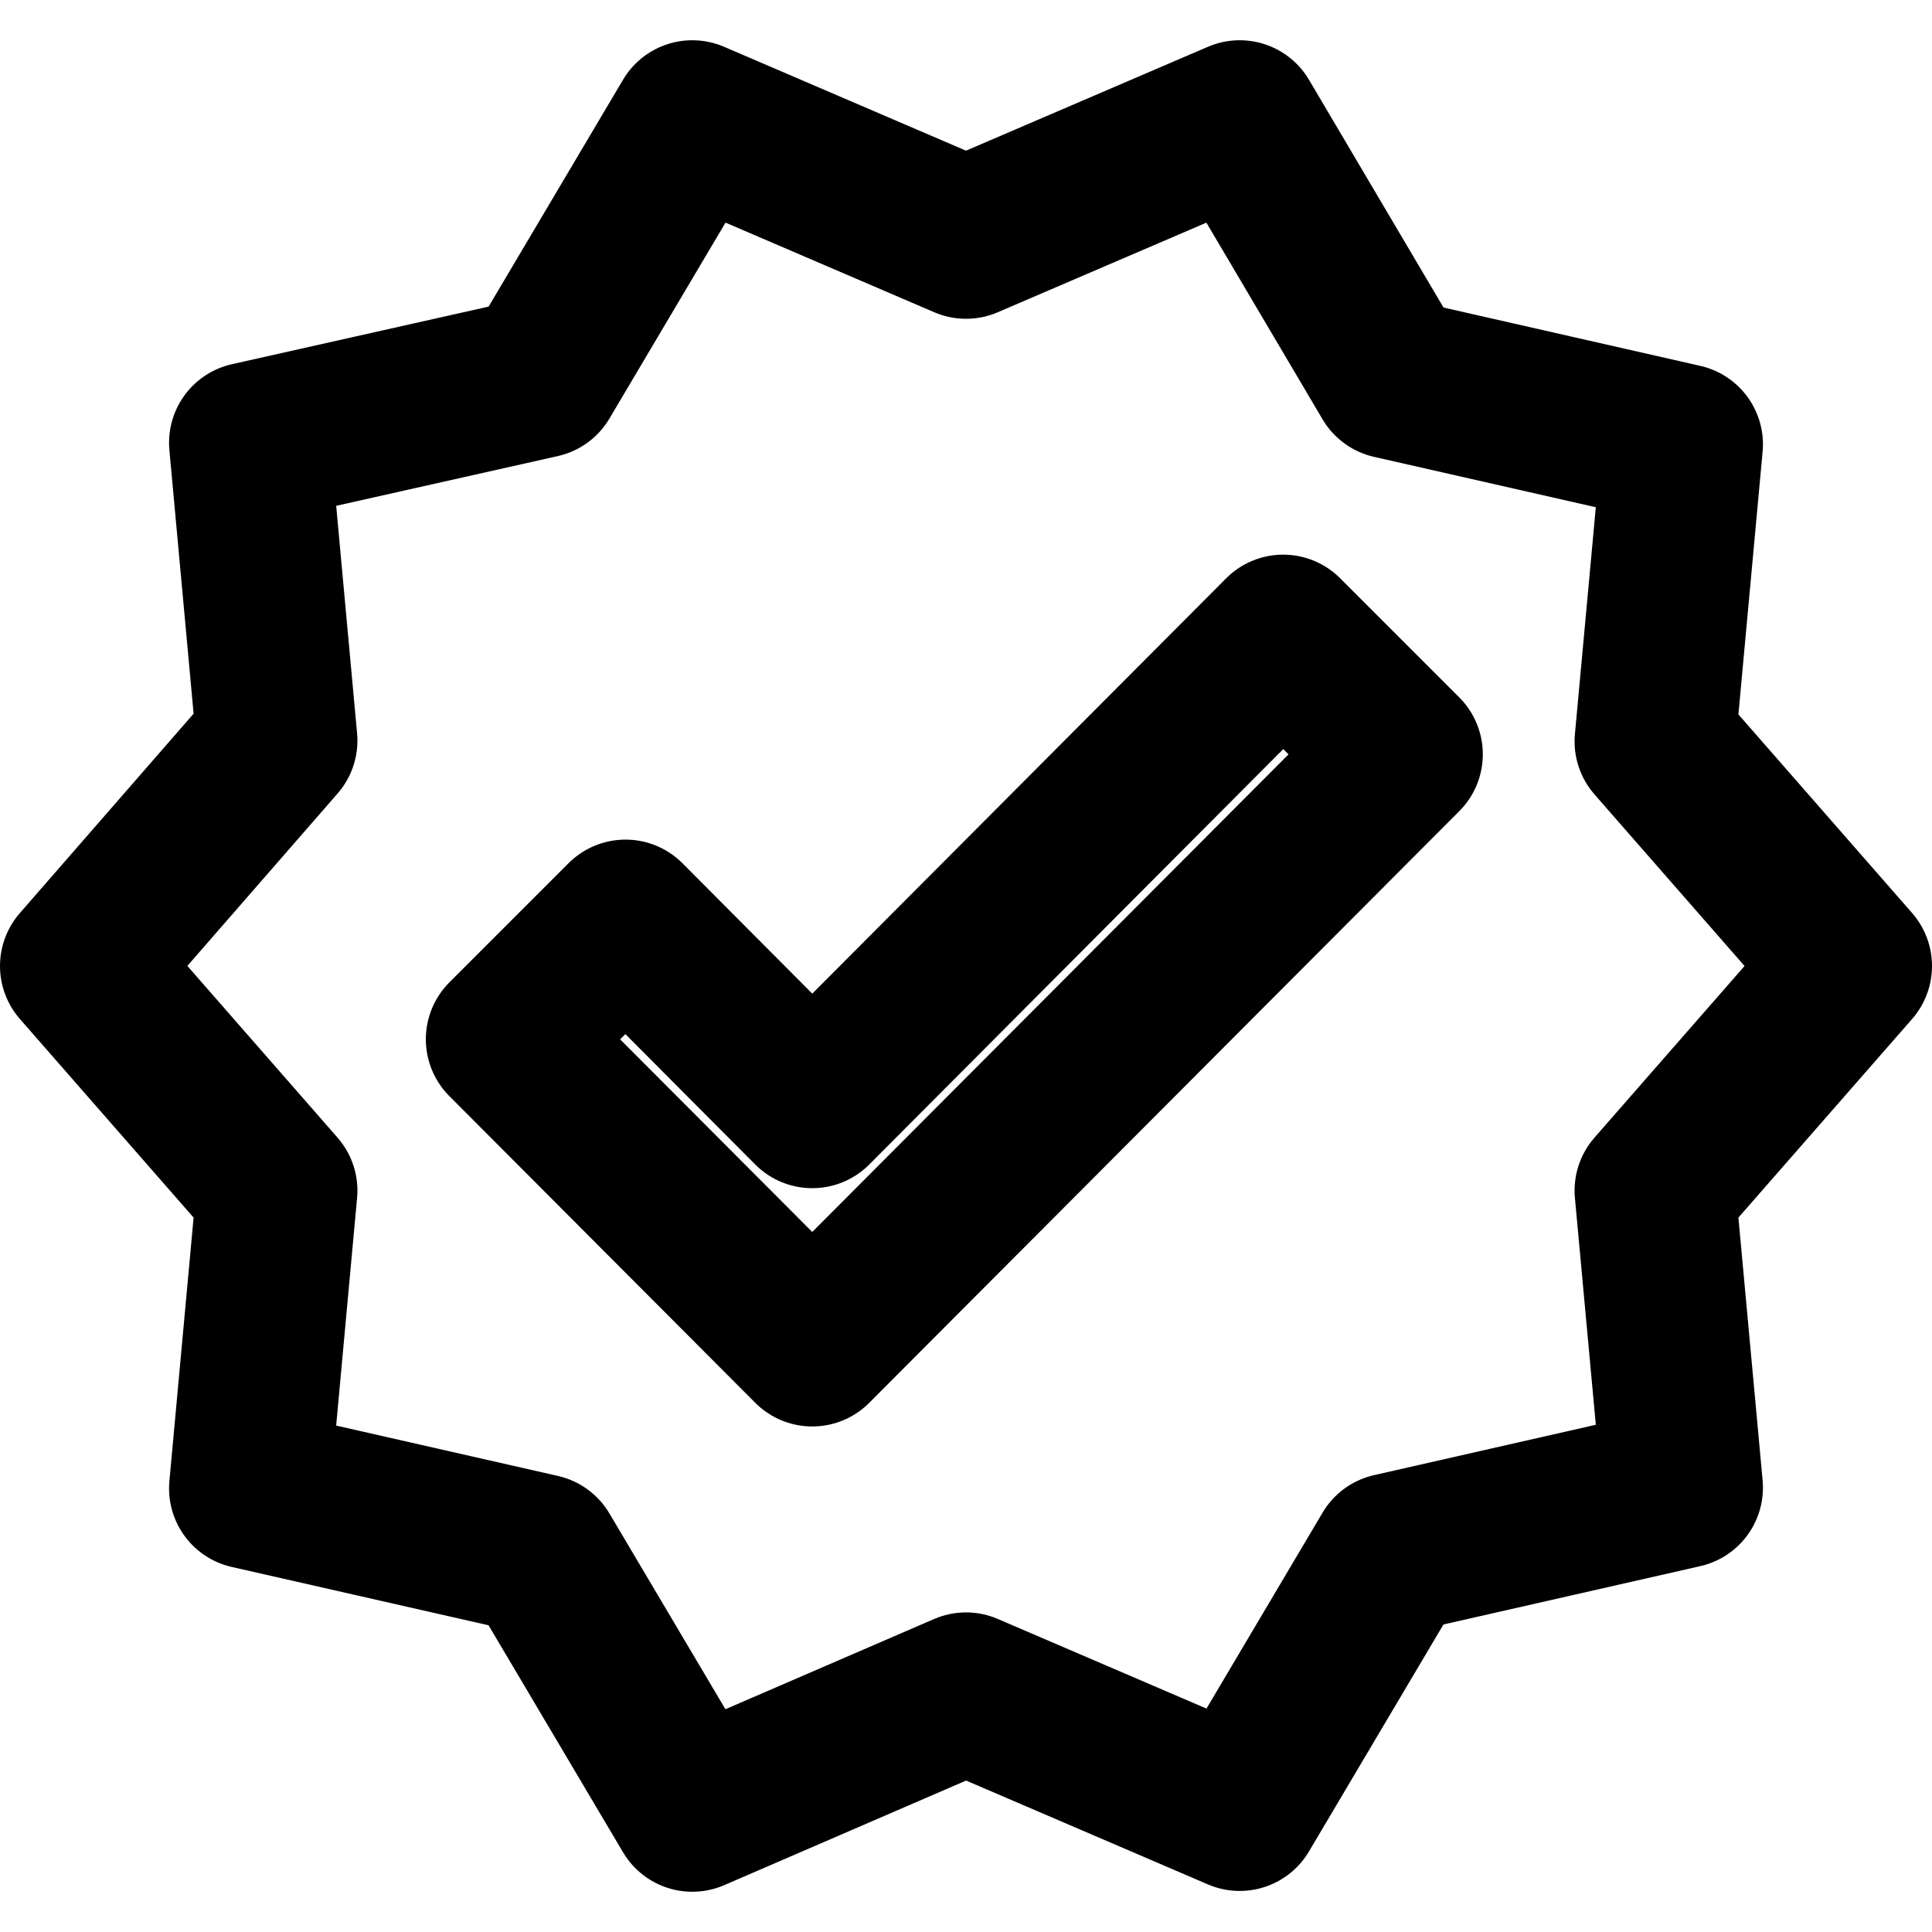
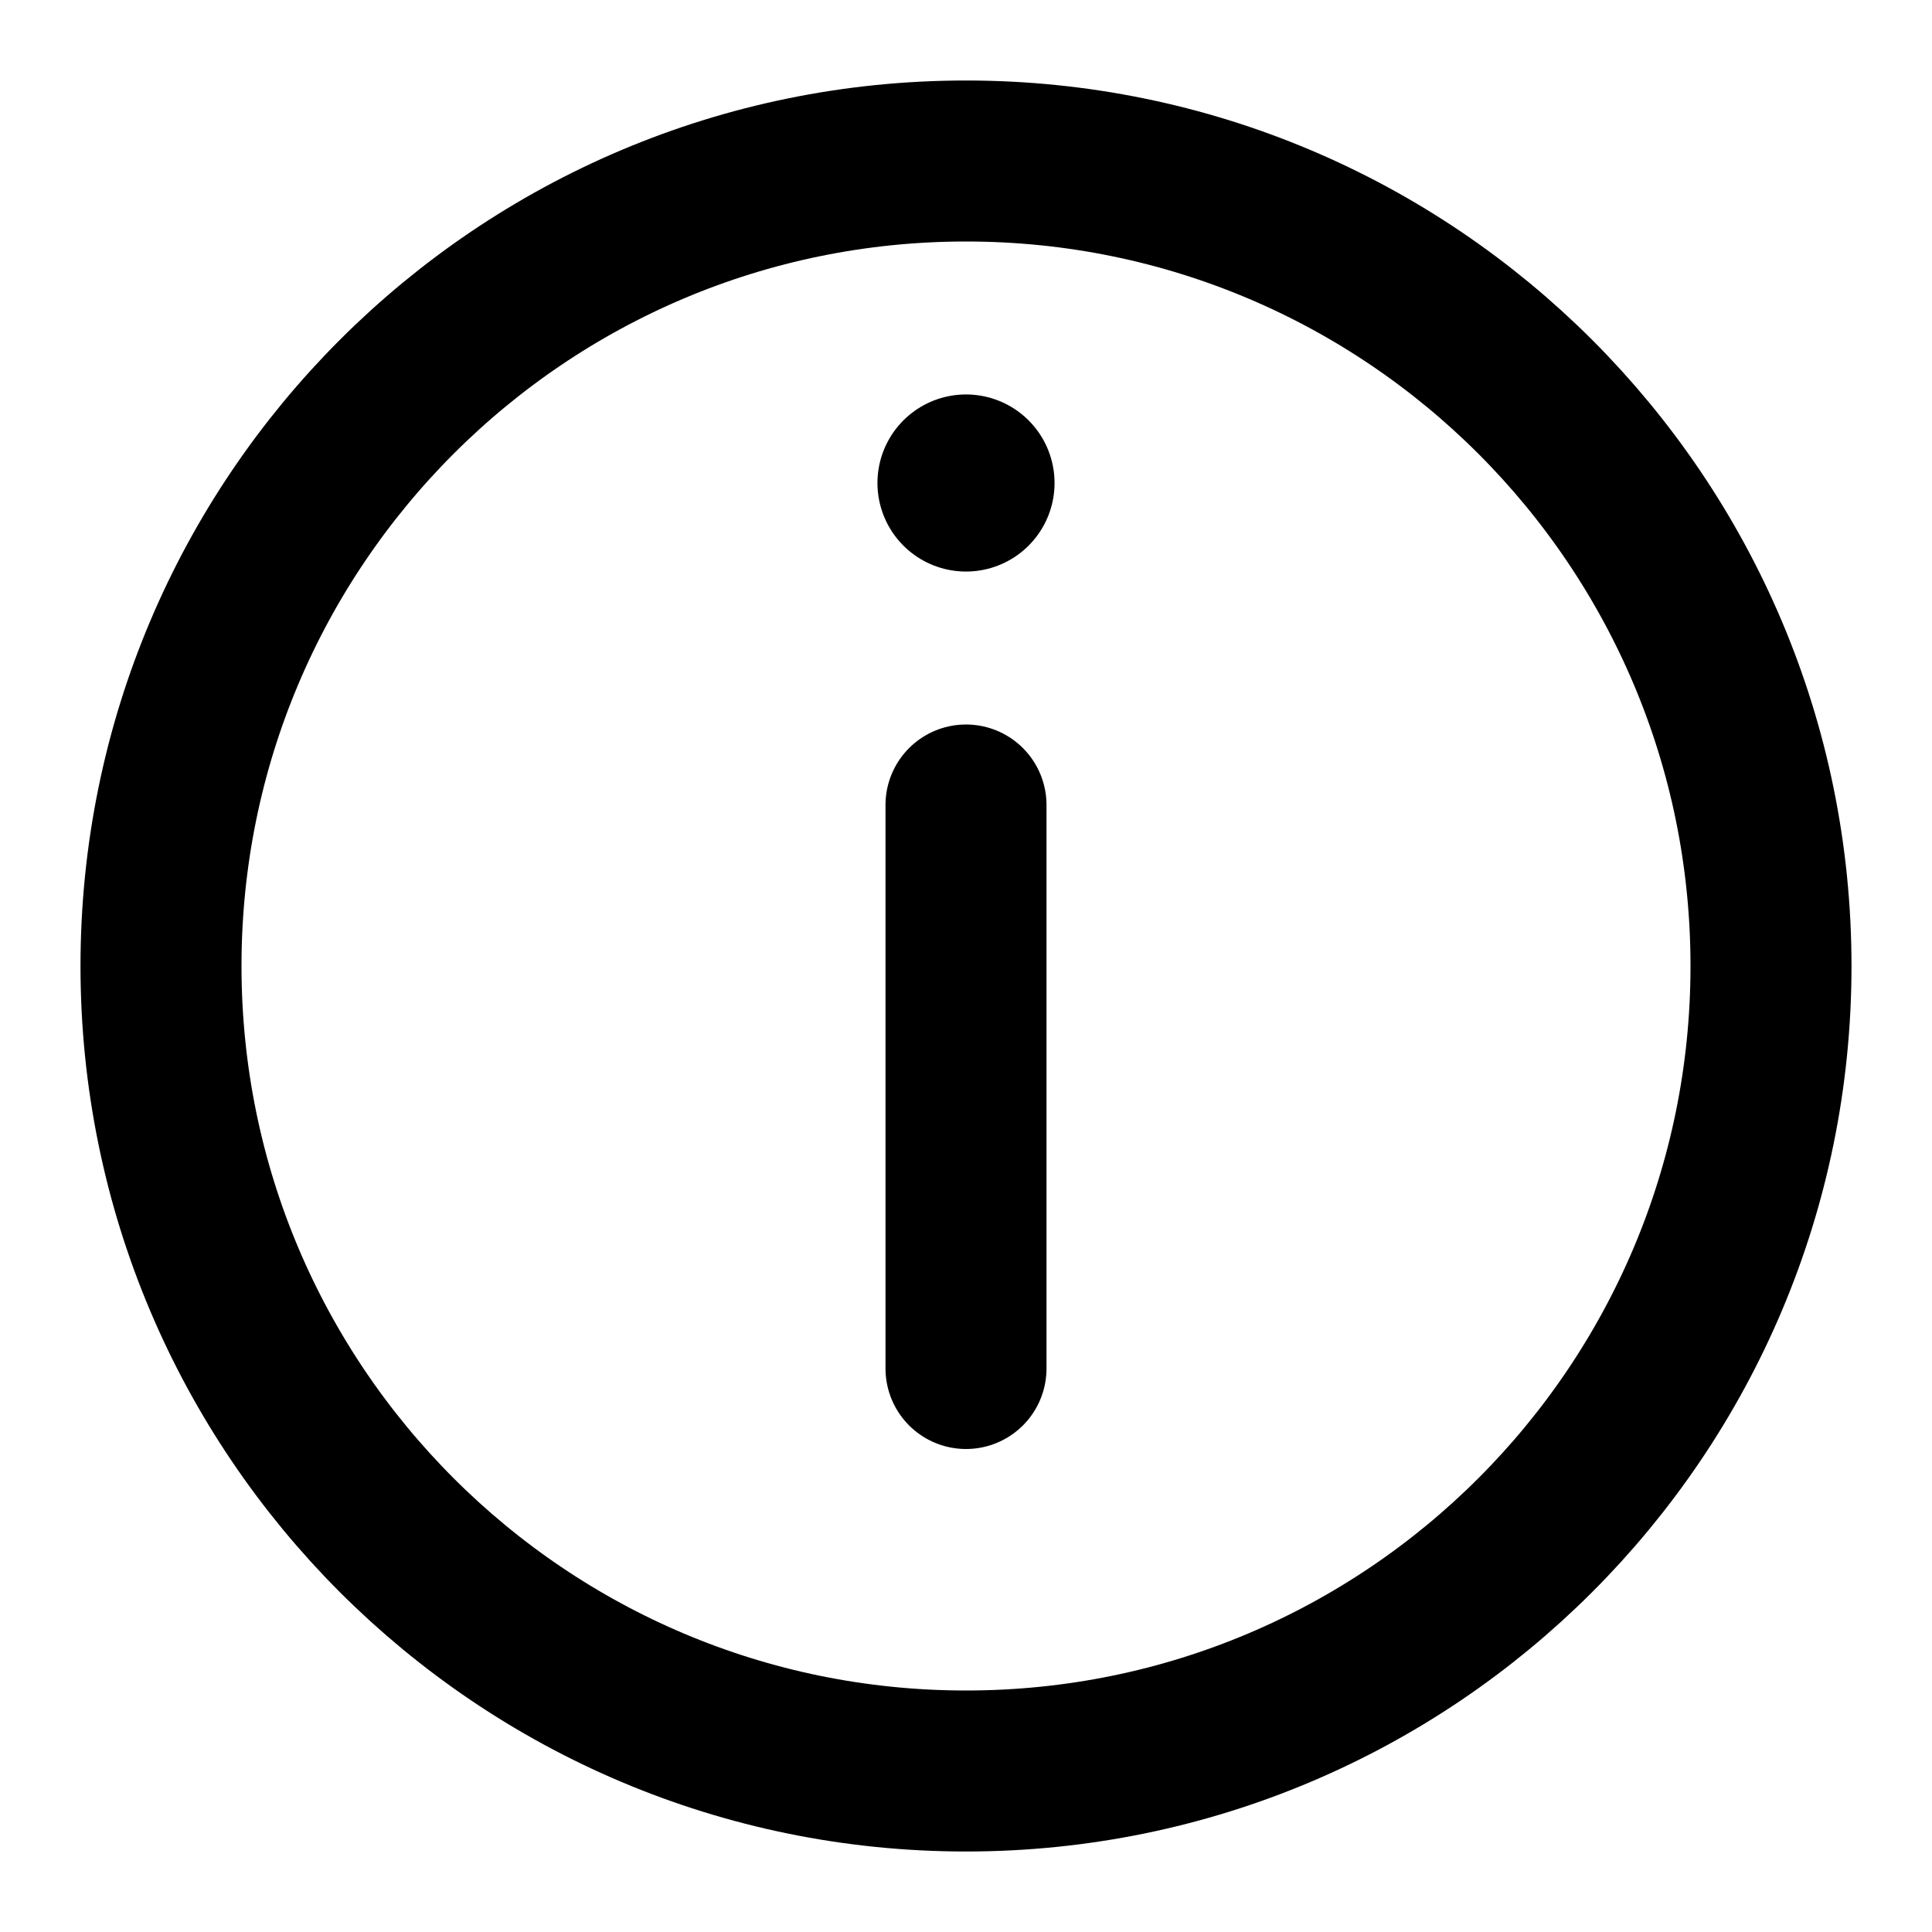
<svg xmlns="http://www.w3.org/2000/svg" viewBox="0 0 24 24" fill="none" stroke="currentColor" stroke-width="2" stroke-linecap="round" stroke-linejoin="round">
-   <path d="m23 12-2.44-2.79.34-3.69-3.61-.82-1.89-3.2L12 2.96 8.6 1.5 6.71 4.69 3.1 5.5l.34 3.7L1 12l2.44 2.79-.34 3.7 3.61.82L8.6 22.5l3.4-1.47 3.4 1.46 1.89-3.19 3.61-.82-.34-3.69zm-12.91 4.72-3.8-3.81 1.48-1.48 2.32 2.33 5.85-5.87 1.48 1.48z" />
+   <circle cx="12" cy="12" r="10" />
+   <line x1="12" y1="6" x2="12" y2="6" stroke-width="2.2" />
+   <line x1="12" y1="10" x2="12" y2="17" stroke-width="2" />
</svg>
